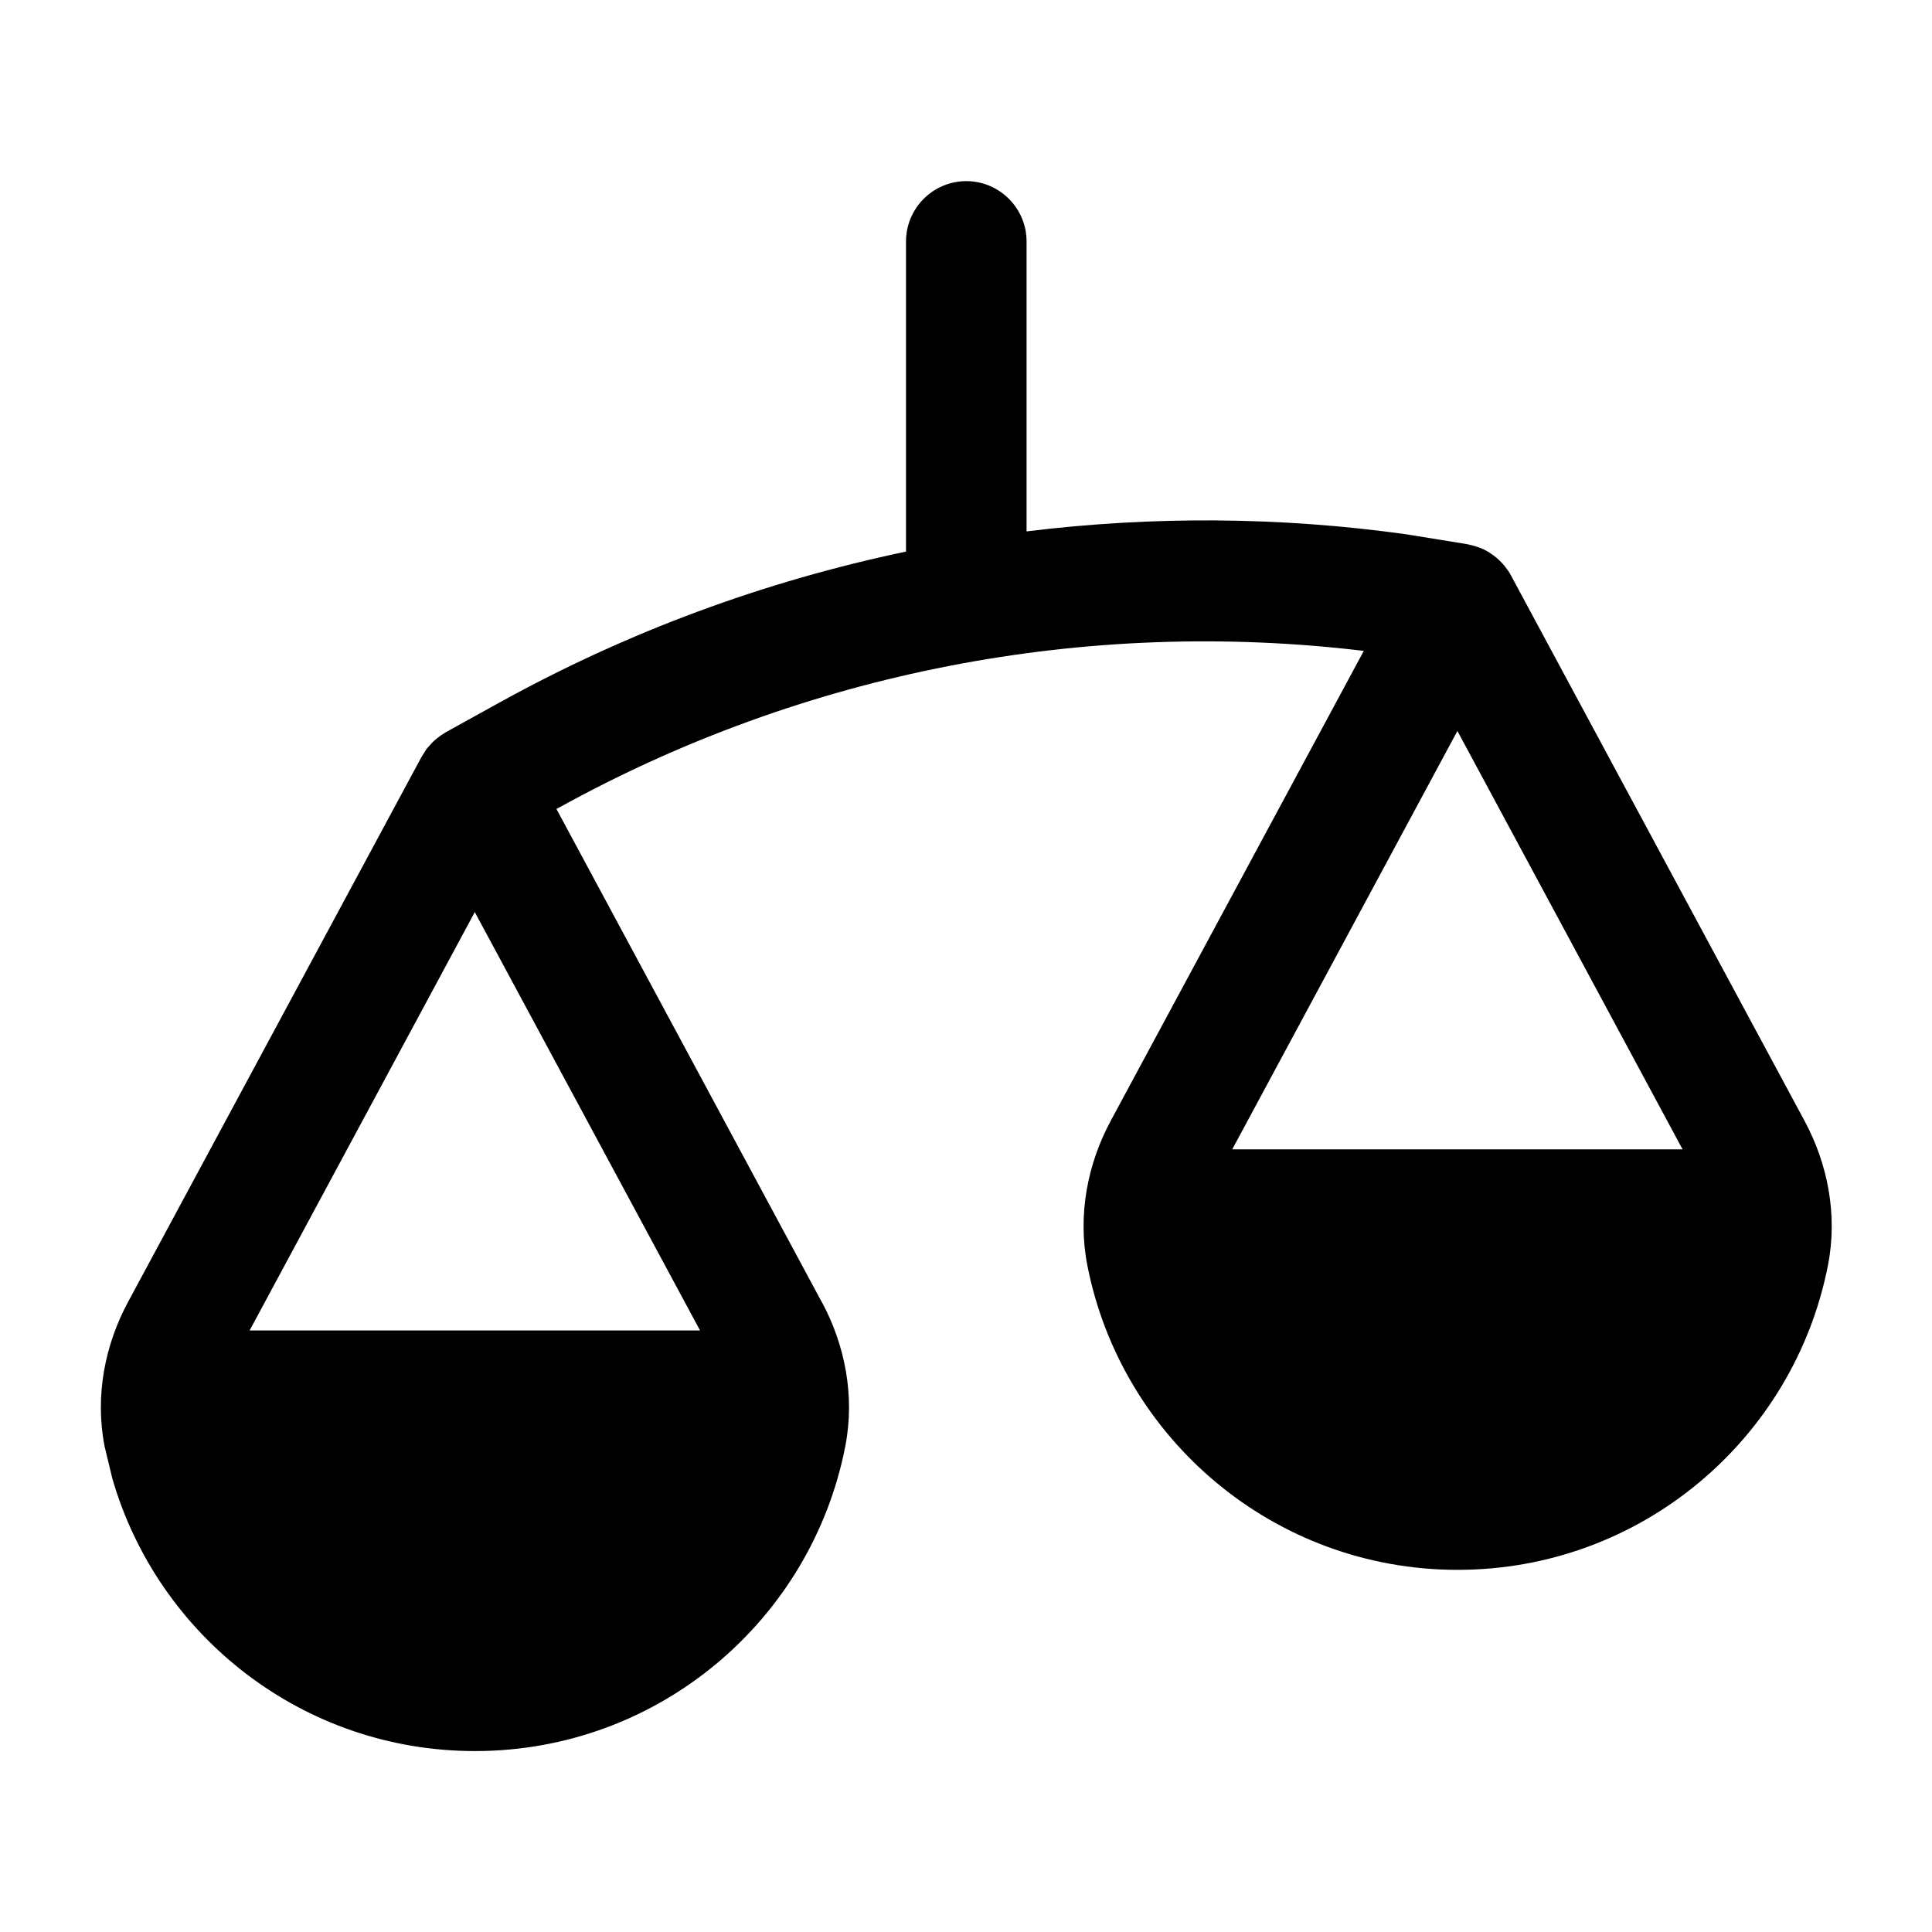
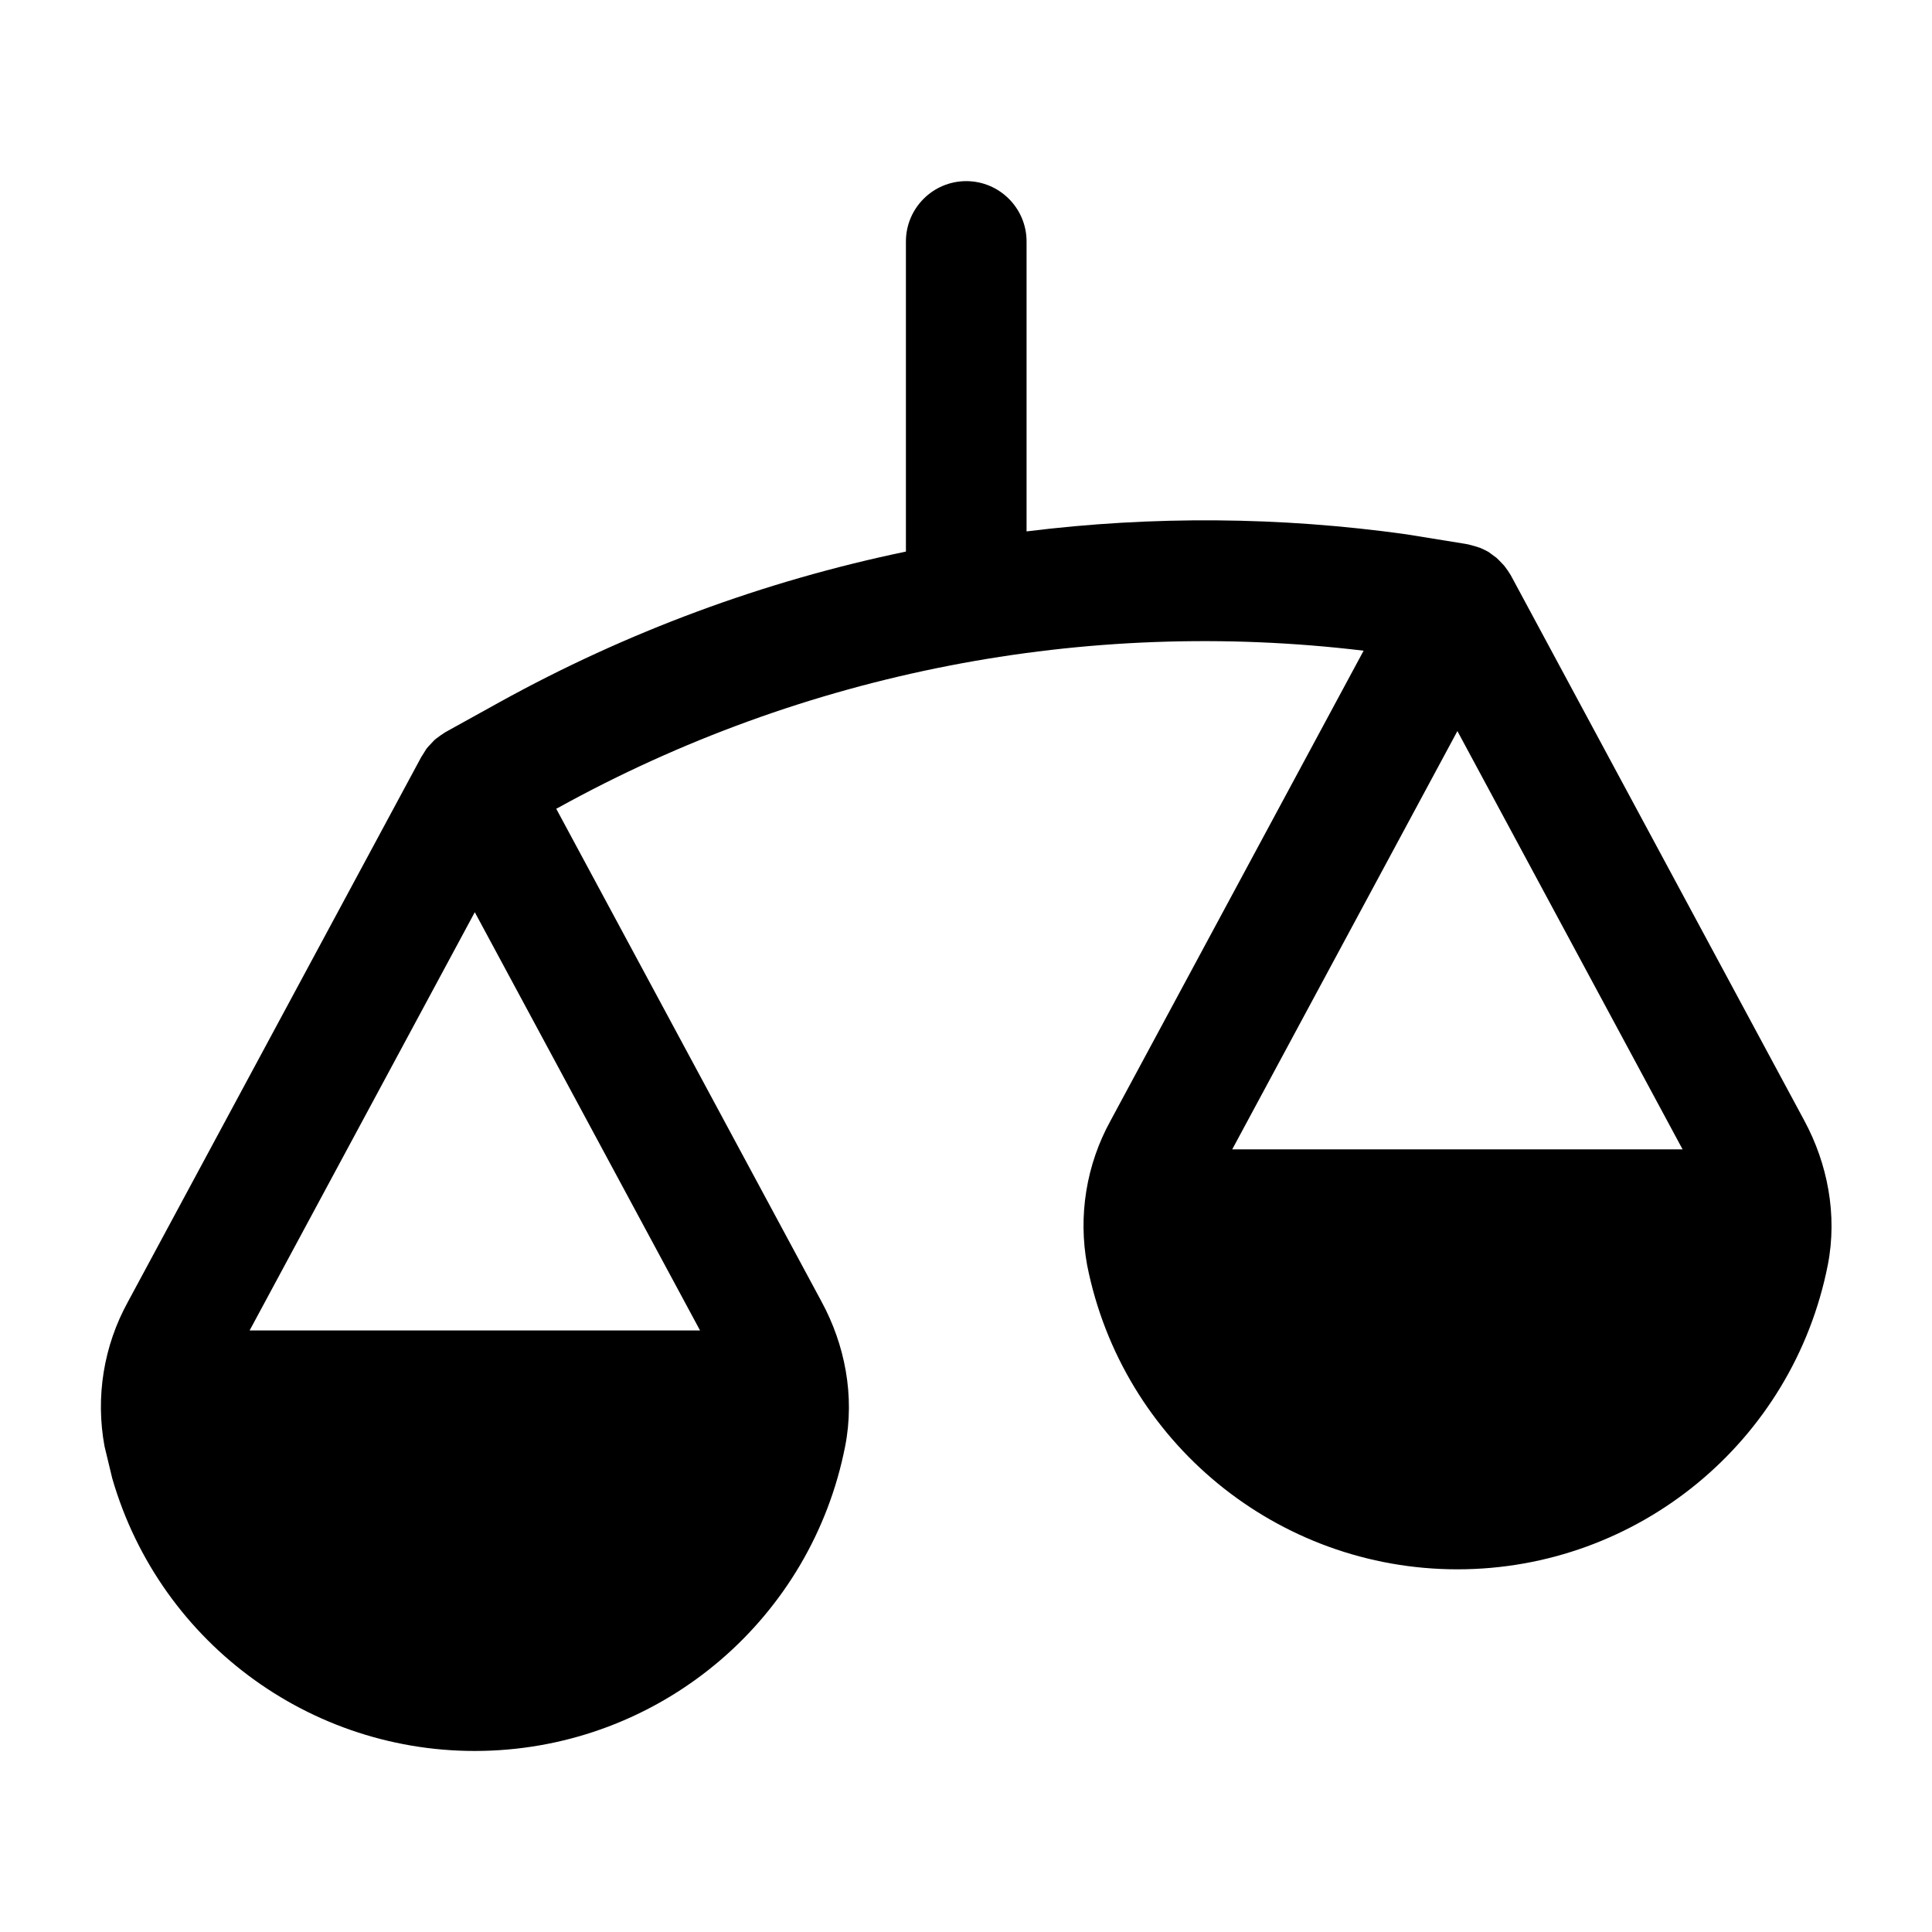
<svg xmlns="http://www.w3.org/2000/svg" width="20" height="20" fill="none" viewBox="0 0 20 20">
  <mask id="a" width="18" height="18" x="1" y="1" maskUnits="userSpaceOnUse" style="mask-type:alpha">
-     <path fill="#878787" d="M10.002 1.875c.345 0.0.625.28.625.625v3.001c1.299-.16 2.62-.153 3.93.03l.612.099c.003 0.0.006.001.01.002l.022.004.014.004a.63.63 0 0 1 .094.027l.014.004c.001.001.003.001.004.002a.625.625 0 0 1 .082.041l.01.006c.005.003.008.007.013.01a.62.62 0 0 1 .061.045c.007.006.014.012.021.019.019.018.037.036.054.056.005.006.009.012.014.018.022.028.043.056.059.088l3.04 5.648c.237.44.345.969.242 1.494-.351 1.797-1.934 3.153-3.834 3.153-1.9-0-3.482-1.357-3.833-3.153-.103-.526.005-1.055.242-1.495l2.62-4.865c-2.874-.345-5.792.218-8.338 1.626l-.02.01 2.747 5.105h.001c.237.44.345.969.242 1.495-.351 1.797-1.933 3.153-3.833 3.153-1.782 0-3.283-1.192-3.754-2.821l-.08-.332c-.103-.526.005-1.055.242-1.495l3.033-5.633c.002-.003.003-.006.005-.009l.004-.006.045-.072c.002-.003.004-.006.006-.009.006-.008.014-.015.021-.023.019-.022.038-.044.06-.063.008-.007.017-.014.025-.021a.626.626 0 0 1 .077-.054c.005-.003.009-.006.014-.009l.56-.31h.001c1.325-.733 2.743-1.254 4.203-1.56V2.5c0-.345.28-.625.625-.625M2.584 13.773h4.663L4.915 9.442zm10.172-1.875h4.662l-2.331-4.331z" />
+     <path fill="#878787" d="M10.002 1.875c.345 0 .625.28.625.625v3.001a15 15 0 0 1 3.93.03l.612.099.01.002.022.004.014.004a1 1 0 0 1 .093.027l.014.004.004.002a1 1 0 0 1 .082.04l.01.007.013.01.06.044.02.019.054.056.014.017a1 1 0 0 1 .06.088l3.04 5.648c.237.44.345.97.242 1.495a3.908 3.908 0 0 1-7.667 0 2.25 2.25 0 0 1 .242-1.495l2.62-4.866a13.82 13.82 0 0 0-8.338 1.626l-.02.01 2.748 5.105c.238.44.346.969.243 1.495a3.907 3.907 0 0 1-7.587.332l-.08-.332a2.25 2.25 0 0 1 .242-1.495l3.033-5.633.005-.009.004-.006.045-.072.006-.009.02-.023.06-.064.025-.02a1 1 0 0 1 .077-.054l.014-.009.56-.31A15 15 0 0 1 9.378 5.71V2.5c0-.345.28-.625.625-.625M2.584 13.773h4.663l-2.332-4.33zm10.172-1.875h4.662l-2.331-4.33z" />
  </mask>
  <g mask="url(#a)">
    <path fill="currentColor" d="M0 20h20V0H0z" />
  </g>
</svg>
